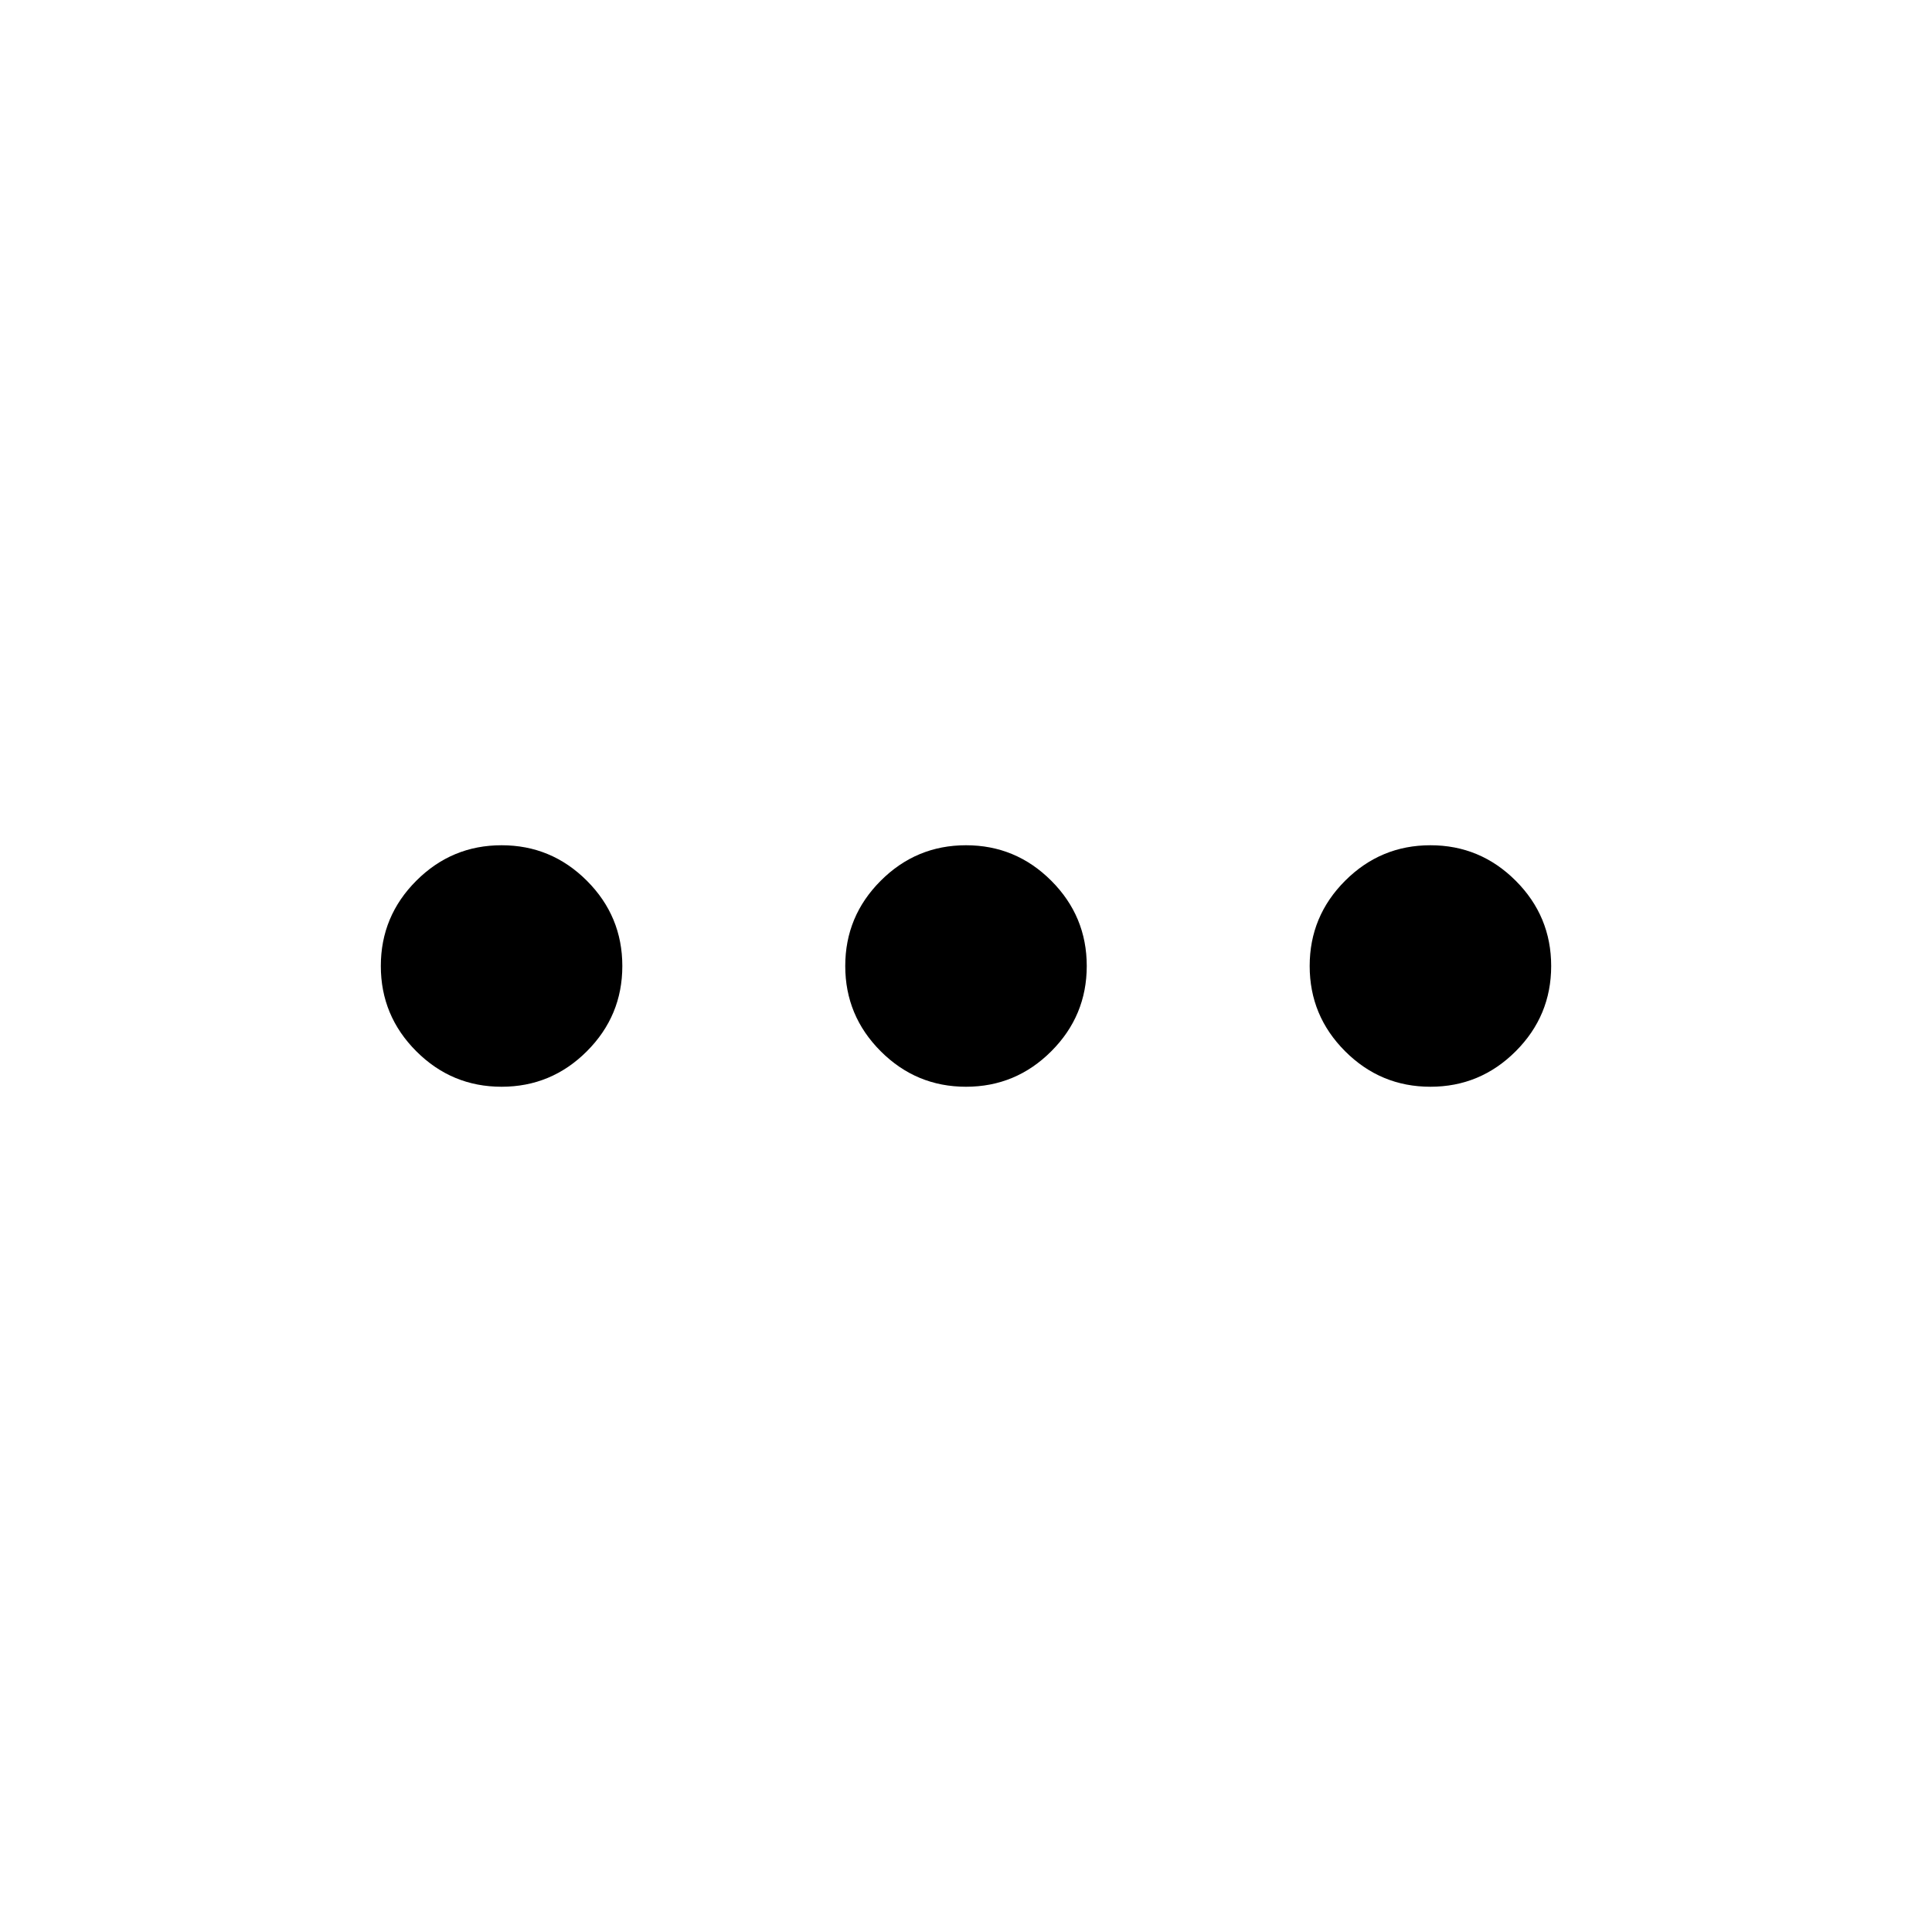
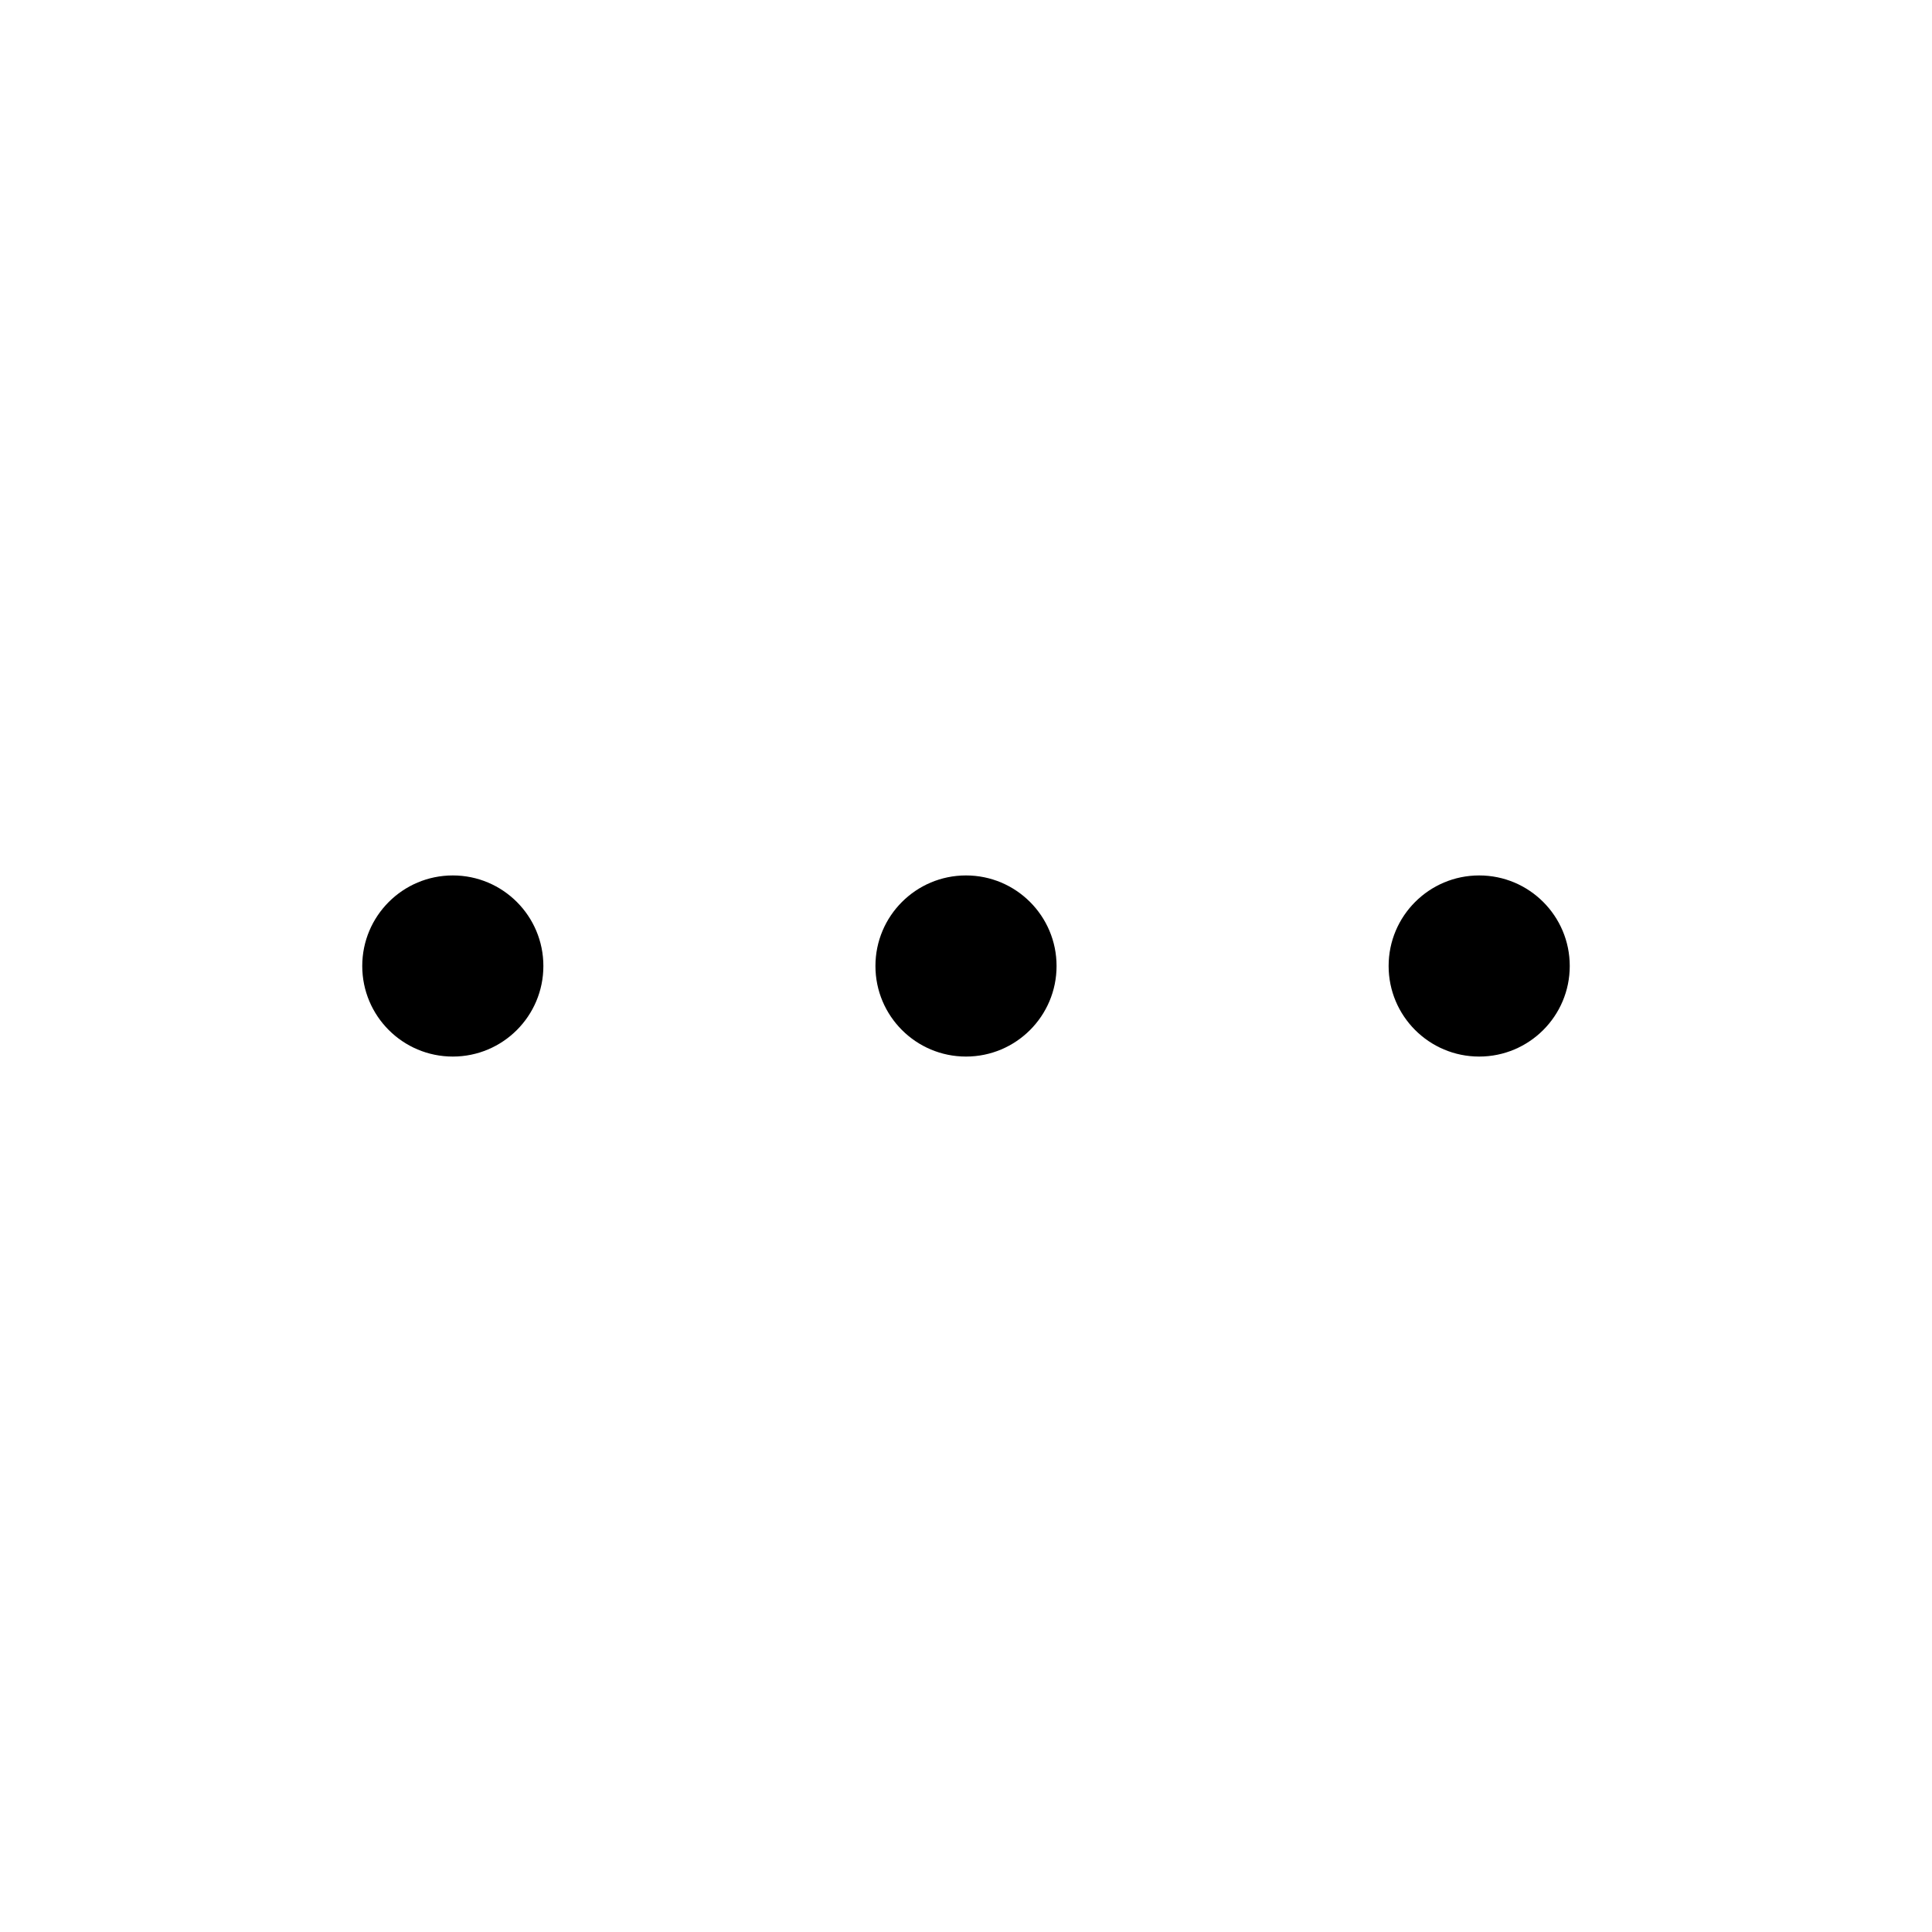
- <svg xmlns="http://www.w3.org/2000/svg" width="24" height="24" viewBox="0 -960 960 960">
-   <path d="M249.23-420q-24.75 0-42.37-17.63-17.63-17.62-17.63-42.37 0-24.75 17.63-42.37Q224.48-540 249.23-540q24.75 0 42.38 17.63 17.62 17.62 17.62 42.37 0 24.75-17.62 42.37Q273.98-420 249.23-420ZM480-420q-24.75 0-42.37-17.63Q420-455.25 420-480q0-24.75 17.63-42.37Q455.25-540 480-540q24.75 0 42.37 17.63Q540-504.75 540-480q0 24.75-17.63 42.37Q504.75-420 480-420Zm230.77 0q-24.75 0-42.38-17.63-17.62-17.62-17.62-42.37 0-24.75 17.62-42.37Q686.02-540 710.77-540q24.75 0 42.37 17.63 17.63 17.62 17.63 42.37 0 24.75-17.63 42.37Q735.52-420 710.77-420Z" />
+ <svg xmlns="http://www.w3.org/2000/svg" width="24" height="24" viewBox="0 0 256 256">
+   <path d="M140,128a12,12,0,1,1-12-12A12,12,0,0,1,140,128Zm56-12a12,12,0,1,0,12,12A12,12,0,0,0,196,116ZM60,116a12,12,0,1,0,12,12A12,12,0,0,0,60,116Z" />
</svg>
